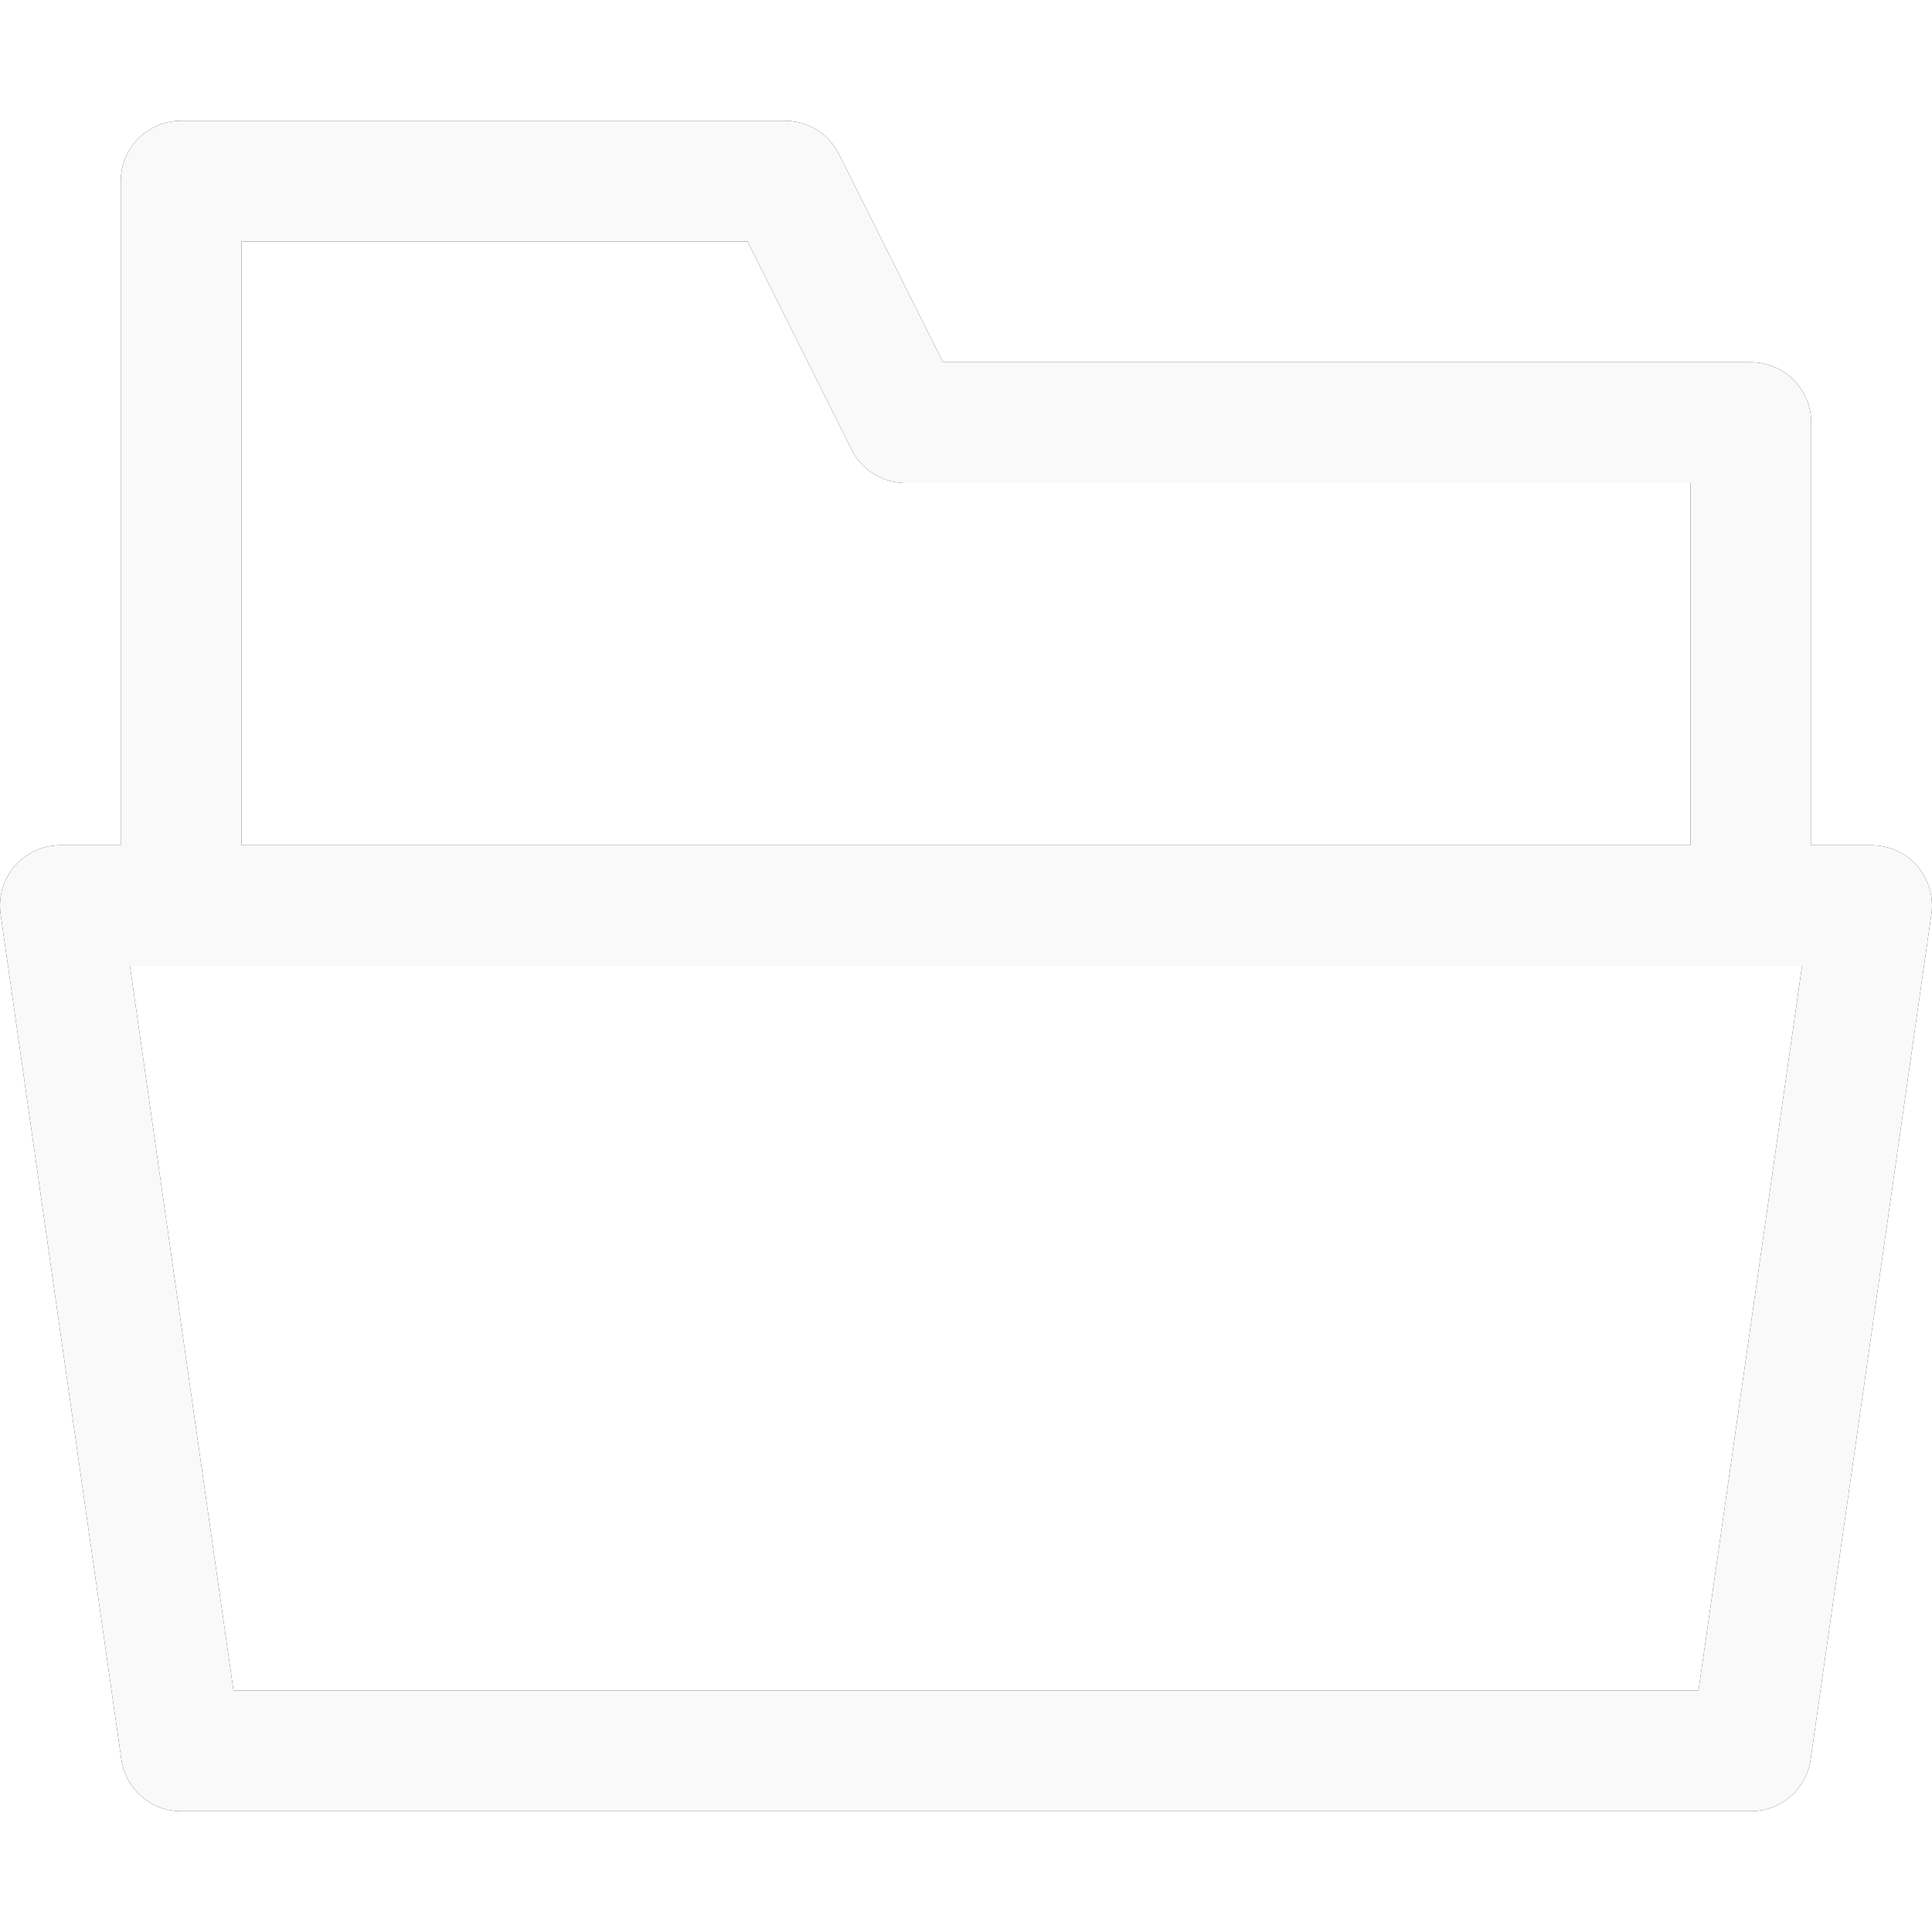
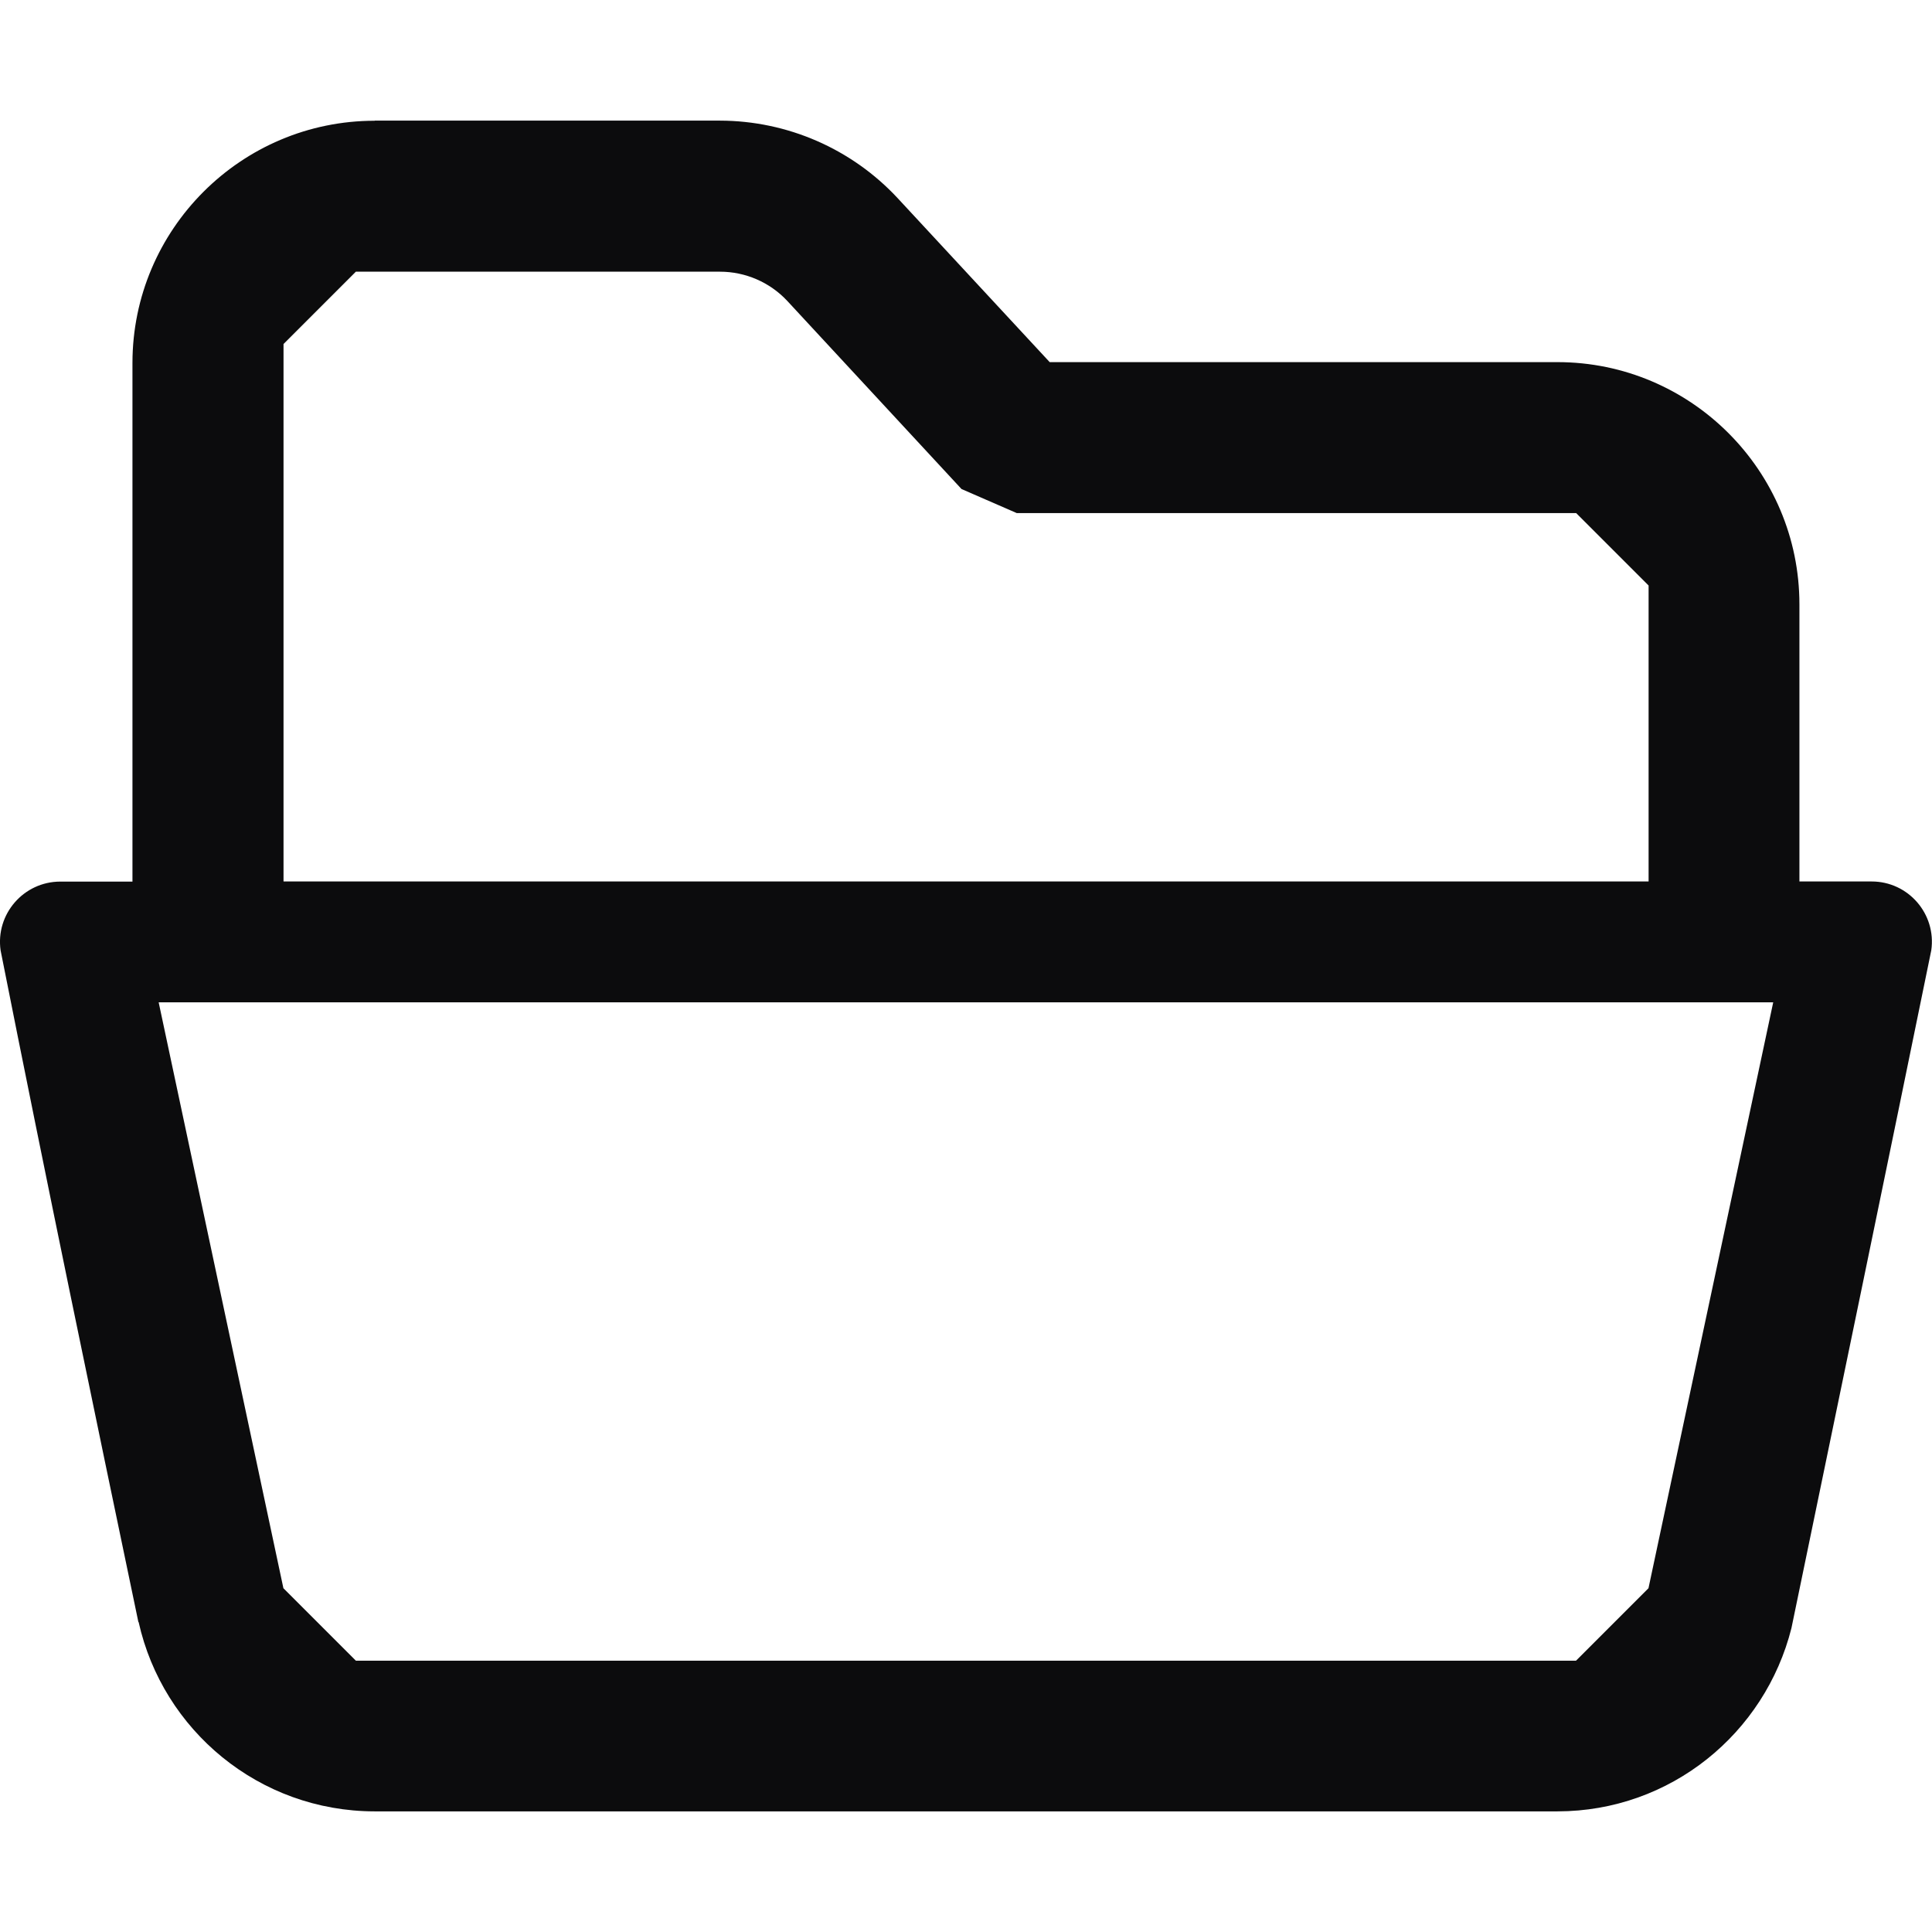
- <svg xmlns="http://www.w3.org/2000/svg" width="16" height="16" stroke-width="1" stroke-linejoin="round">
+ <svg xmlns="http://www.w3.org/2000/svg" width="16" height="16" version="1.1">
  <style>use:not(:target){display:none;}</style>
  <defs>
-     <path id="a" fill="none" d="M1.5 7.5h13v-4h-7l-1-2h-5zm-1 0h15l-1 7h-13z" />
+     <path id="a" d="m3.103 1c-1.106 0-2.006 0.9-2.006 2.006v4.295h-0.598c-0.304 5.761e-4 -0.537 0.27-0.494 0.57 0.38 1.916 0.788 3.871 1.141 5.562h0.002c0.2 0.897 0.998 1.567 1.955 1.568h9.795c0.938-9.32e-4 1.719-0.647 1.938-1.518 0.397-1.918 0.808-3.901 1.158-5.613 0.043-0.301-0.19-0.57-0.494-0.57h-0.598v-2.295c0-1.106-0.898-2.006-2.004-2.006h-4.205l-1.26-1.359c-0.38-0.408-0.913-0.64-1.471-0.641h-2.859zm-0.156 1.25h3.016c0.21 8.98e-5 0.411 0.087 0.555 0.24l1.445 1.56 0.457 0.199h4.633l0.6 0.6v2.451h-11.305v-4.451l0.6-0.6zm-1.633 6.051h13.371l-1.033 4.852-0.6 0.6h-10.105l-0.6-0.6-1.033-4.852z" />
  </defs>
-   <use id="l" href="#a" stroke="#0c0c0d" />
-   <use id="d" href="#a" stroke="#f9f9fa" />
+   <use id="d" href="#a" fill="#f9f9fa" />
+   <use id="l" href="#a" fill="#0c0c0d" />
</svg>
